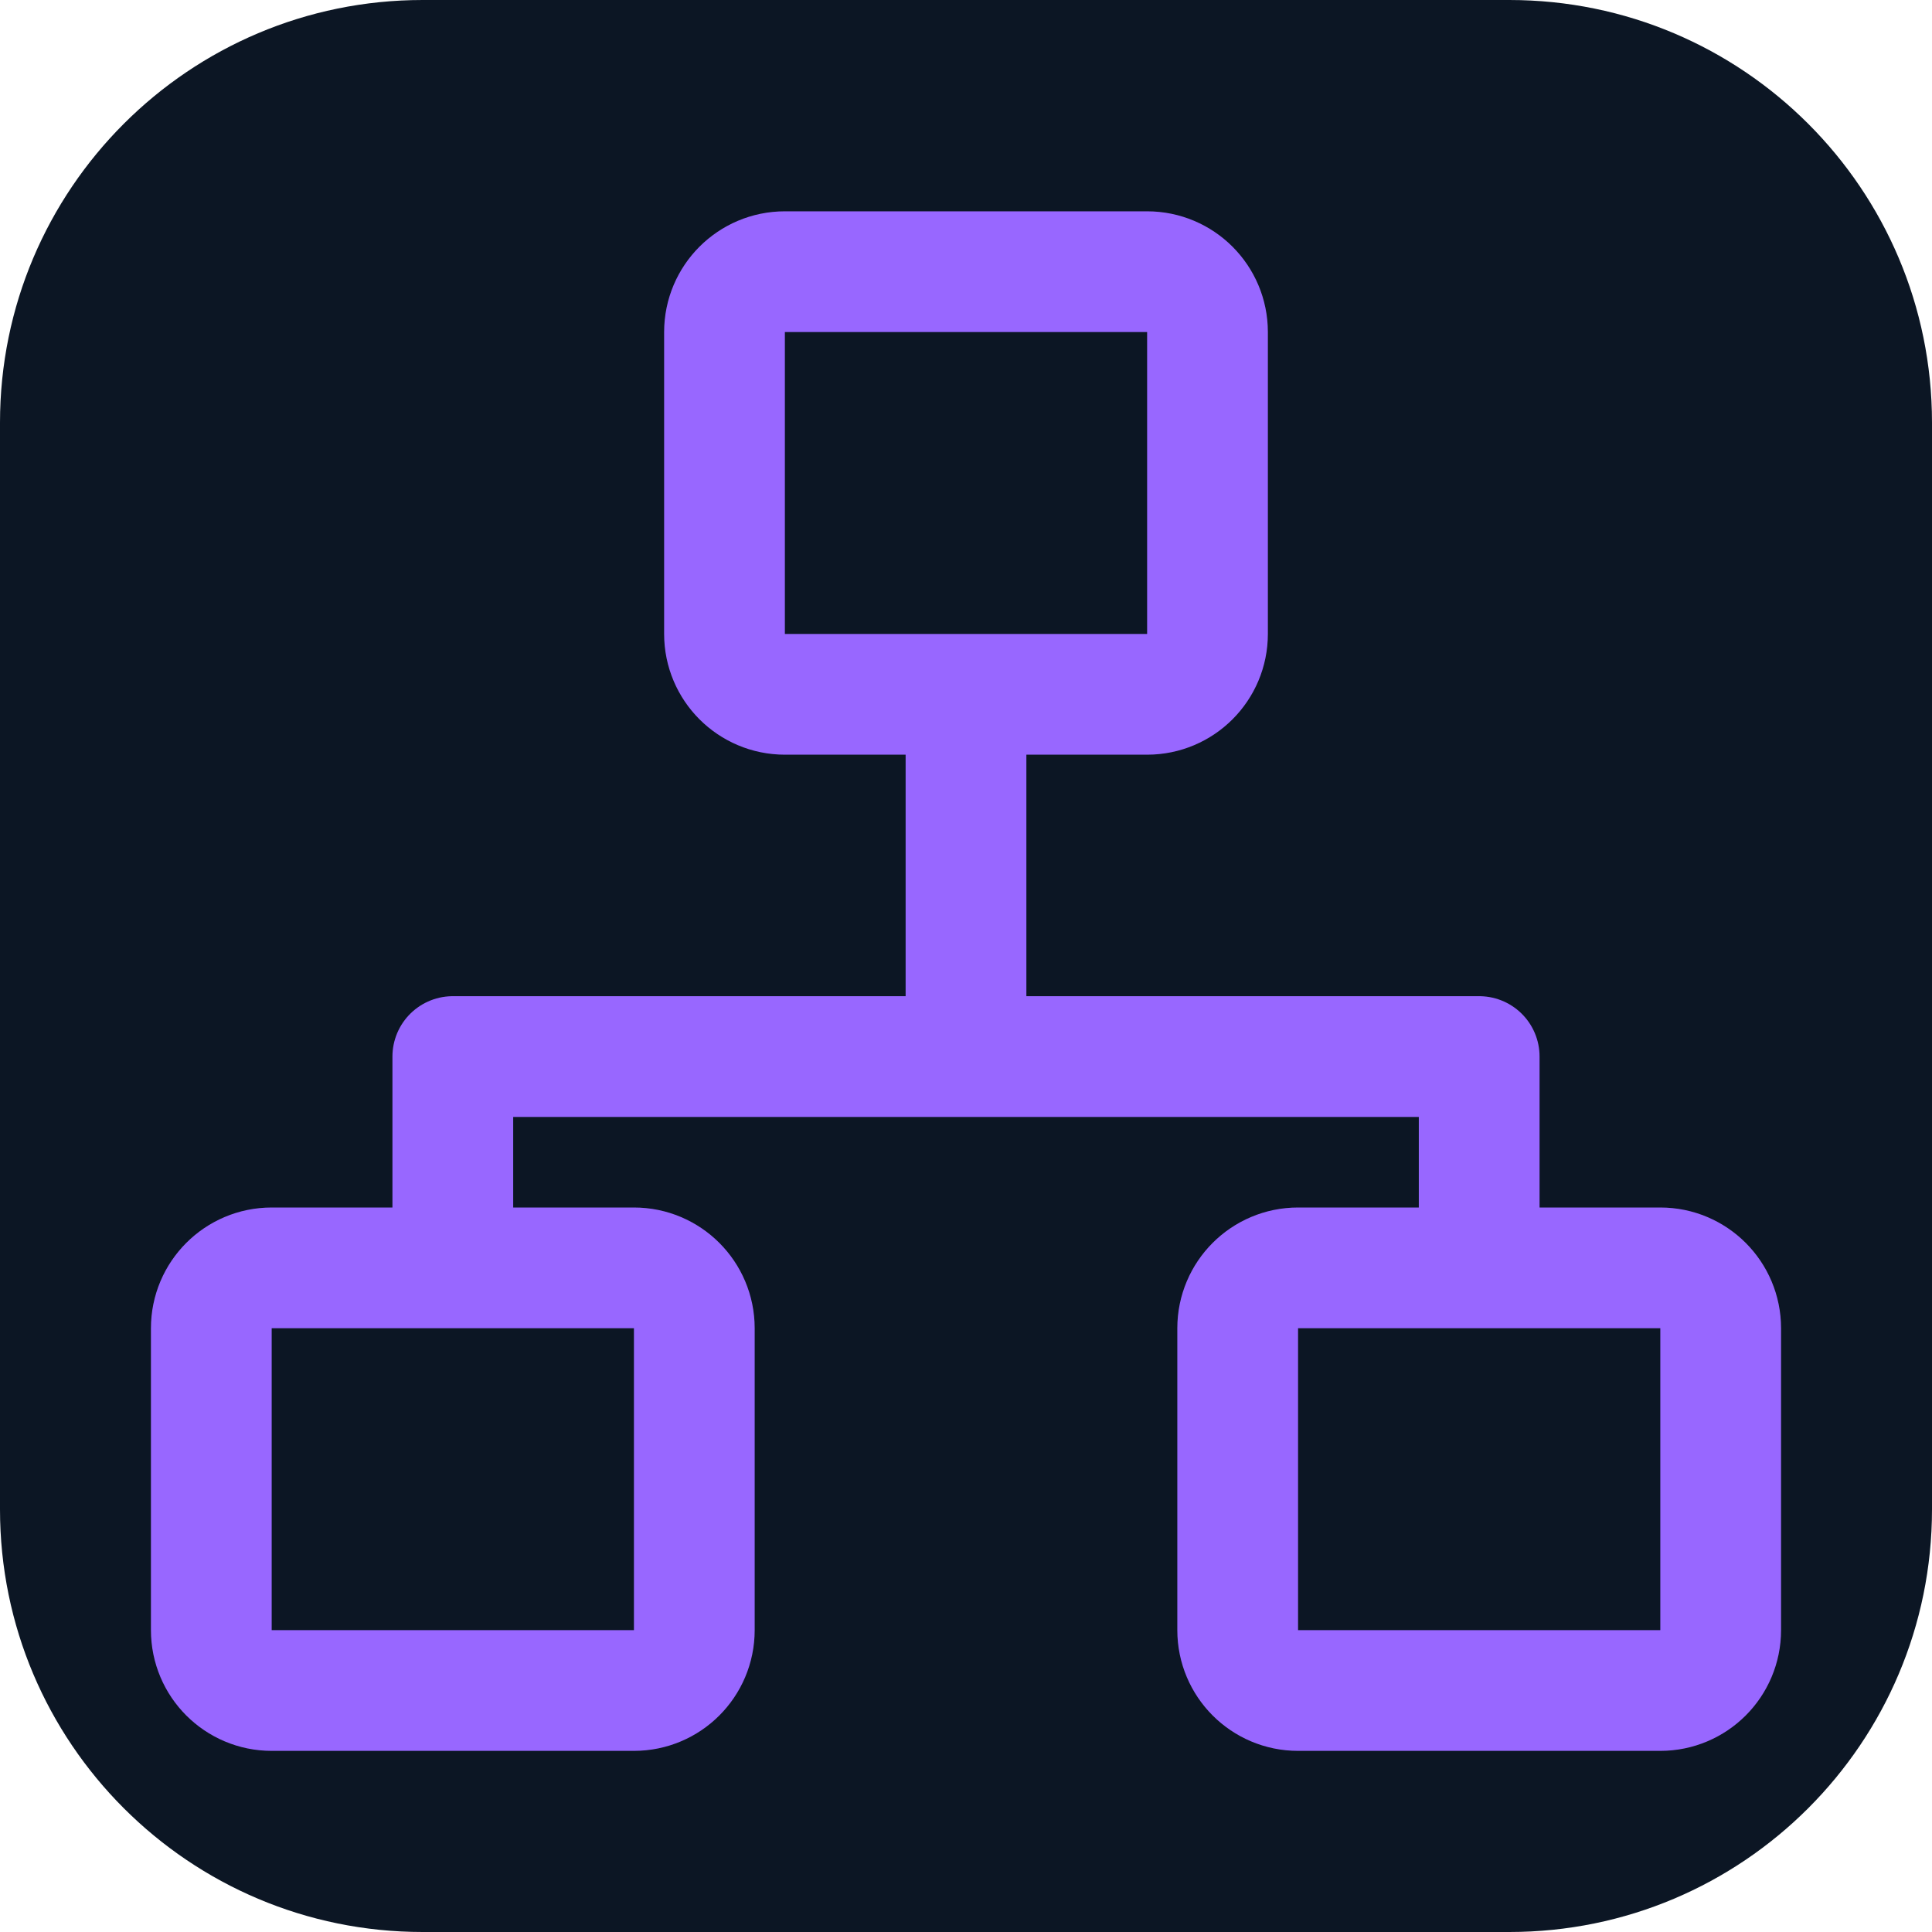
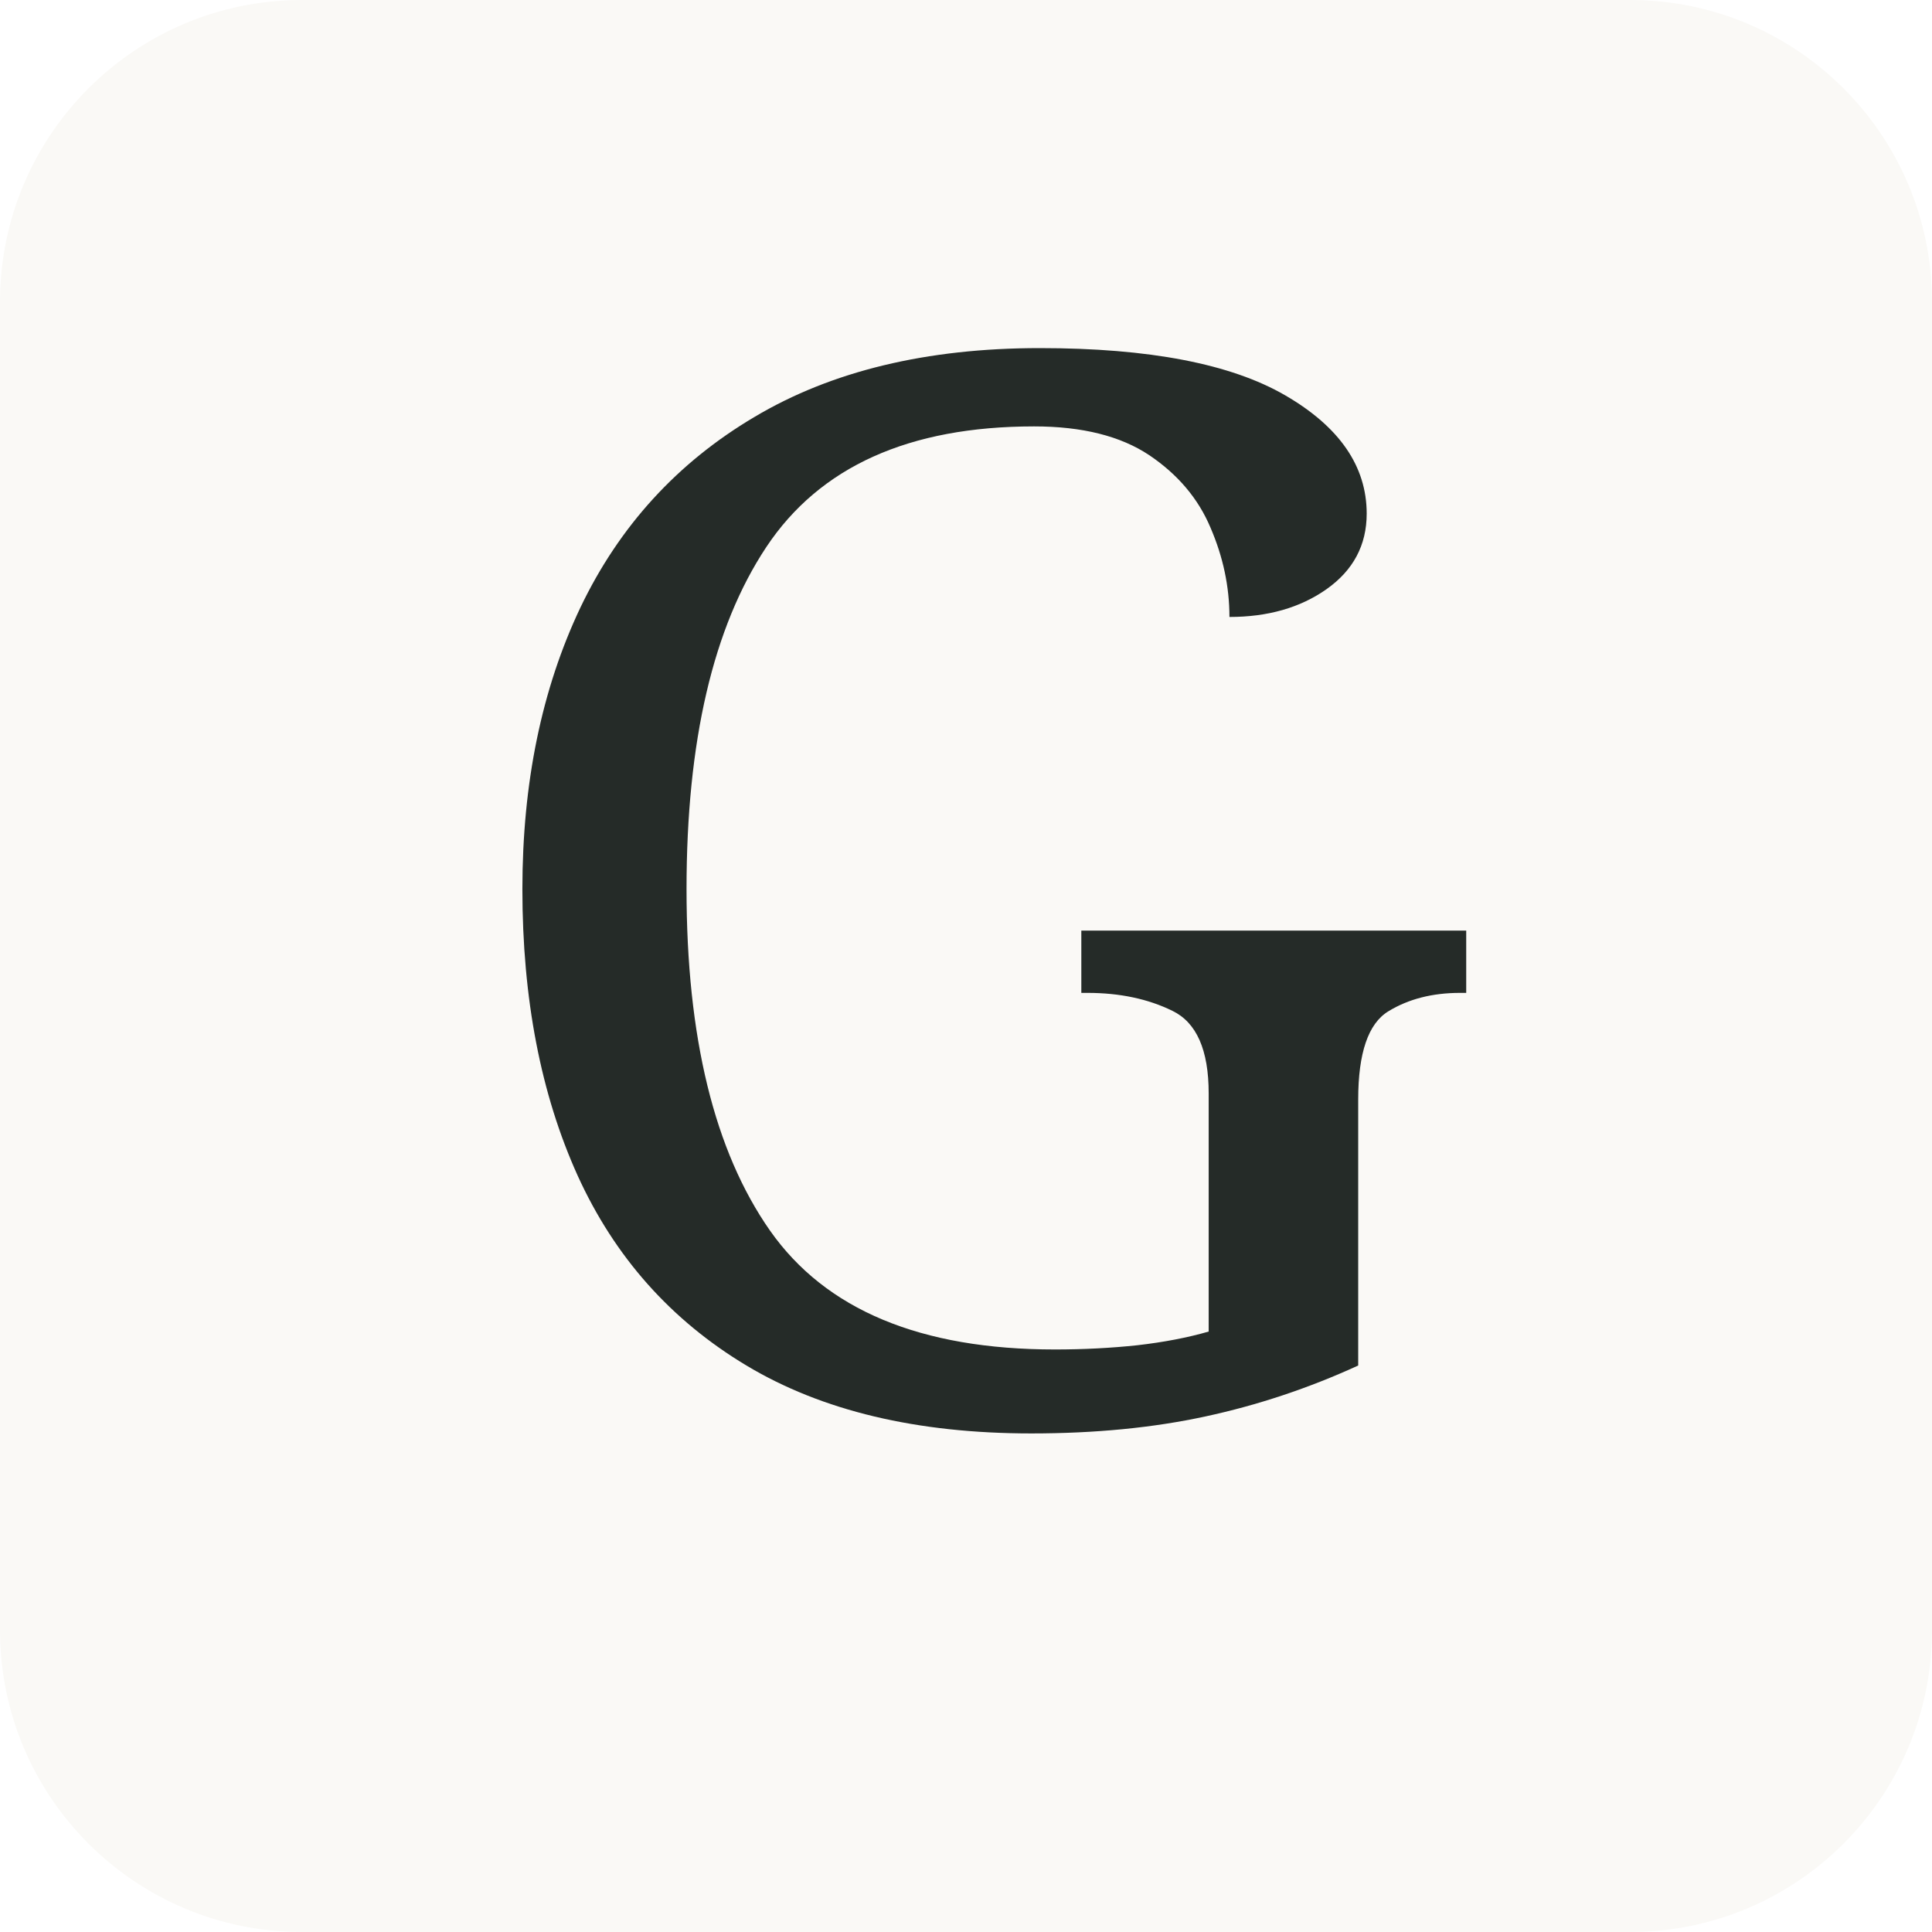
<svg xmlns="http://www.w3.org/2000/svg" viewBox="0 0 64 64">
-   <rect width="64" height="64" rx="14" fill="#0c1624" />
-   <g fill="none" stroke="#9867ff" stroke-width="4" stroke-linejoin="round">
-     <rect x="24" y="9" width="16" height="14" rx="2" />
-     <path d="M32 23v12M15 42v-7h34v7" />
-     <rect x="7" y="42" width="16" height="14" rx="2" />
-     <rect x="41" y="42" width="16" height="14" rx="2" />
-   </g>
+   <rect width="64" height="64" rx="10" fill="#faf9f6" />
+   <text x="32" y="47" text-anchor="middle" font-family="Georgia,serif" font-size="49" fill="#252b28">G</text>
</svg>
